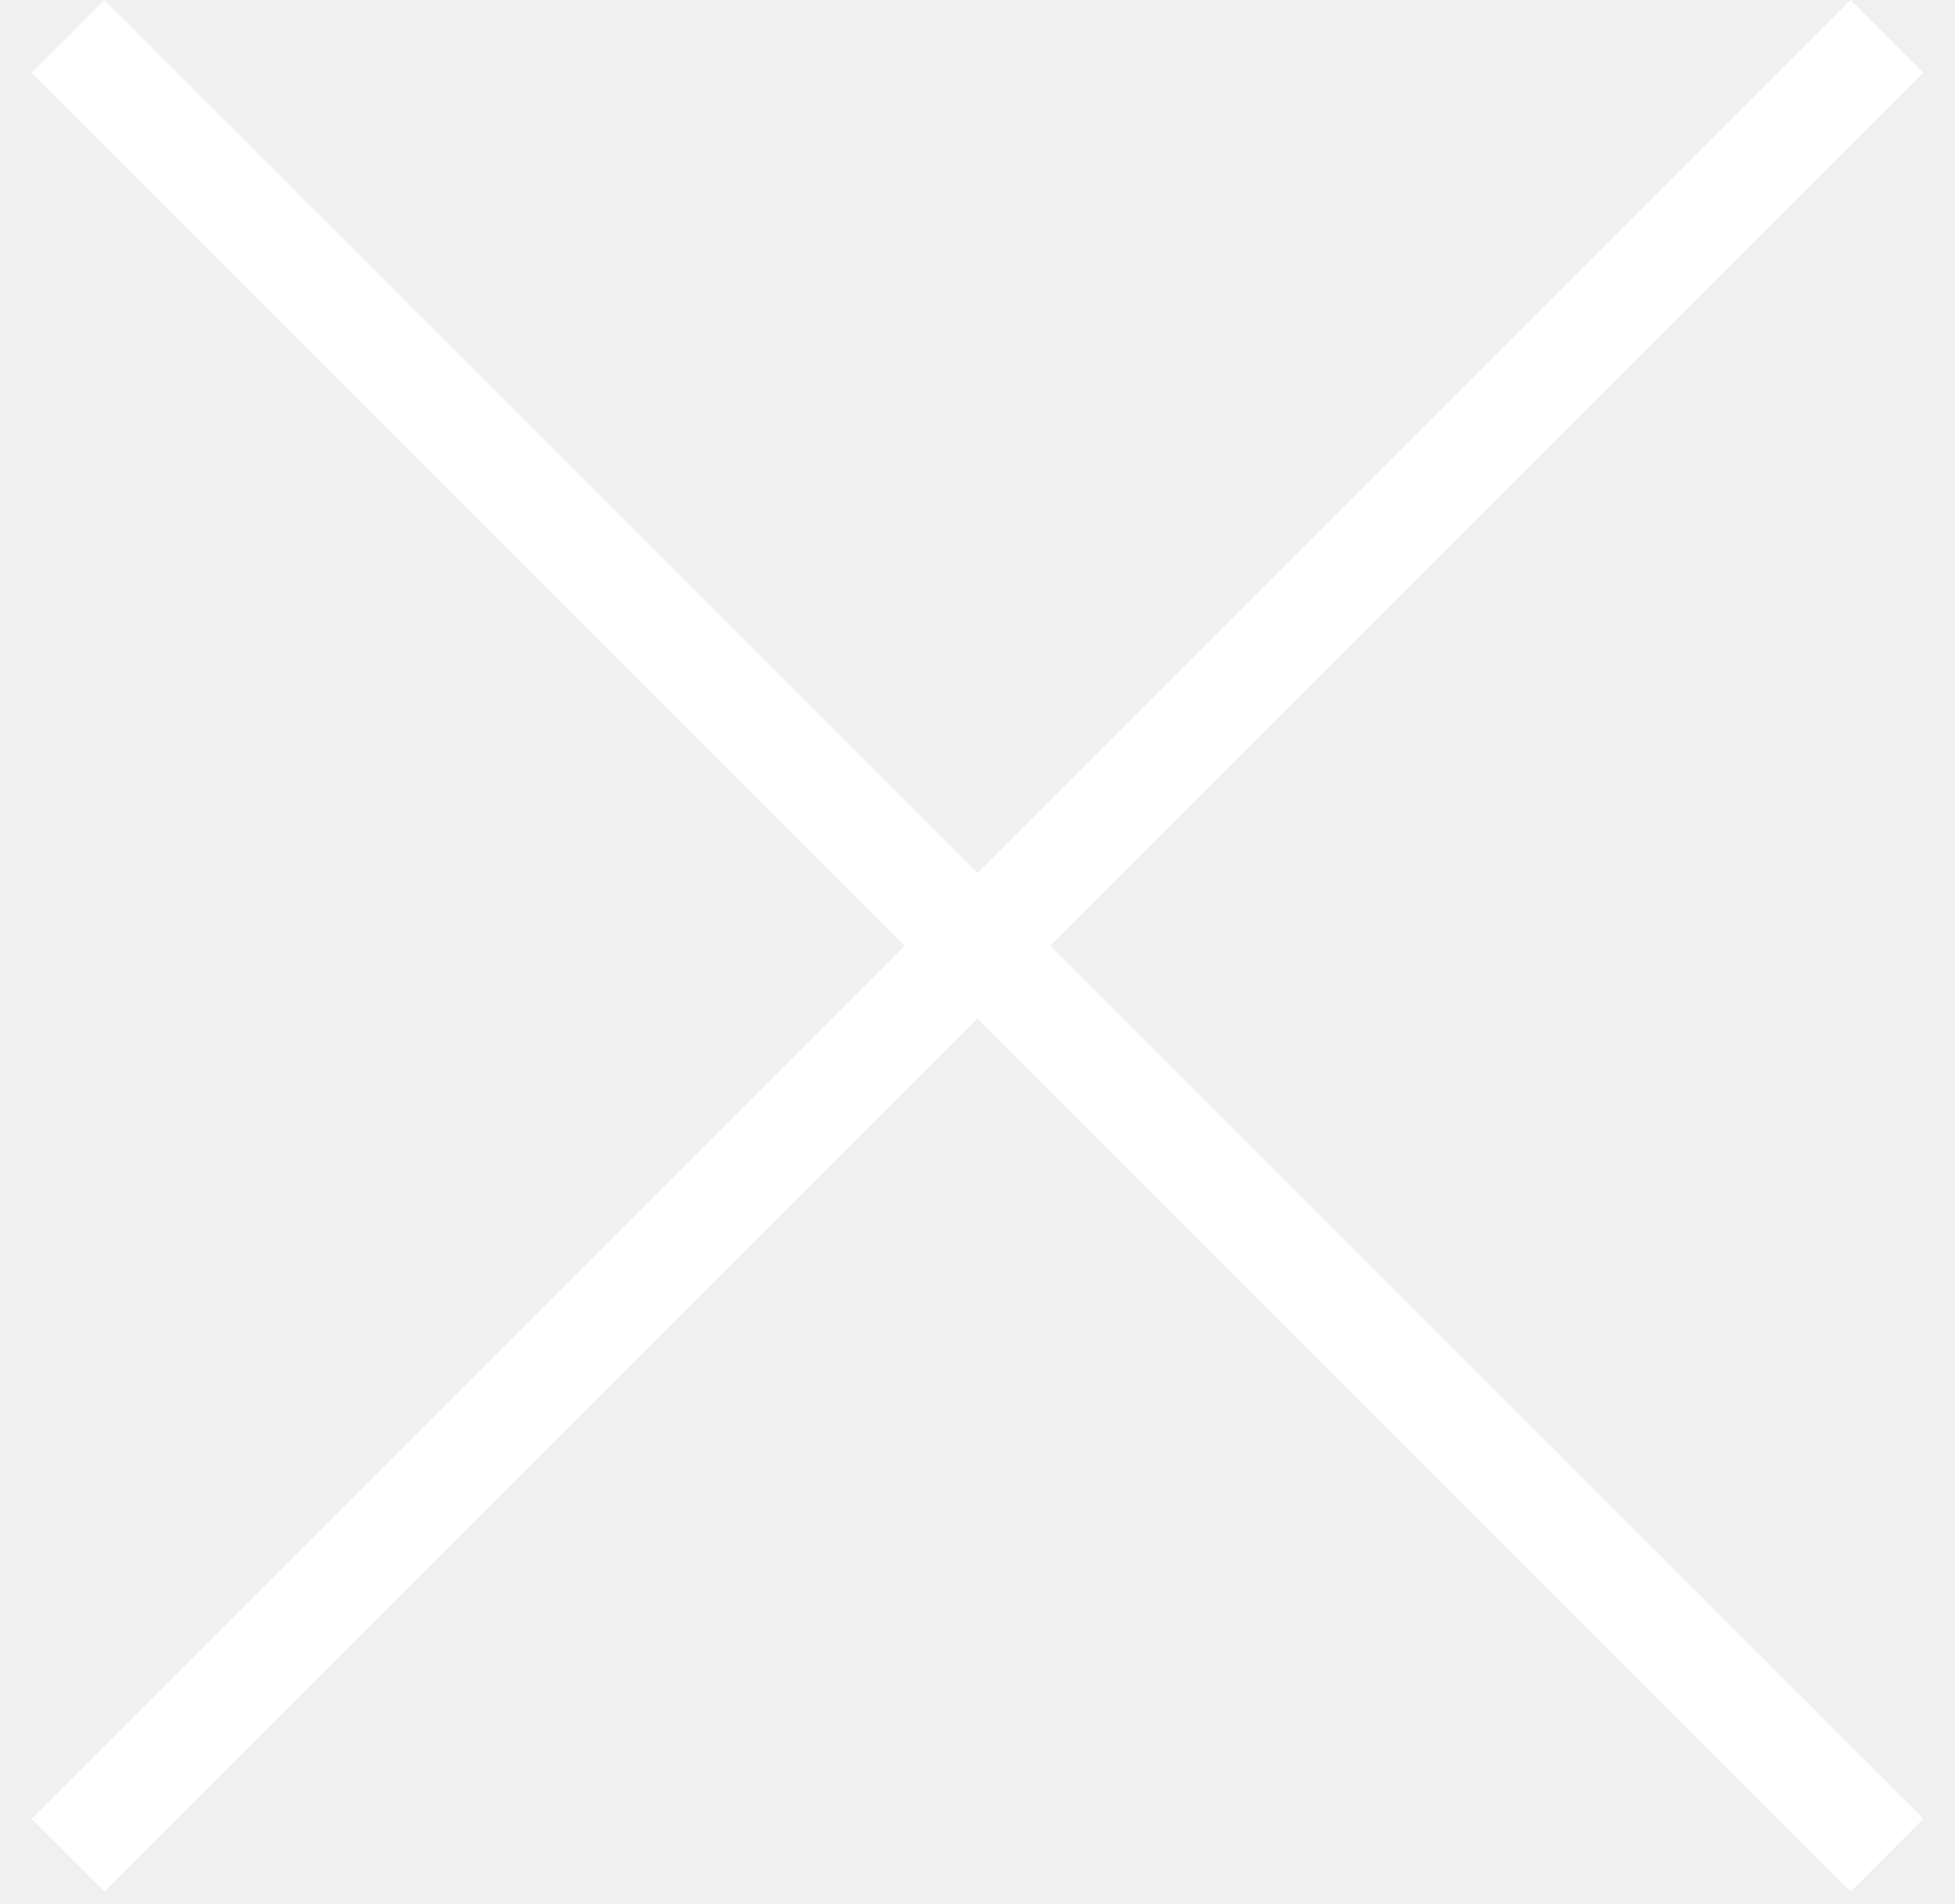
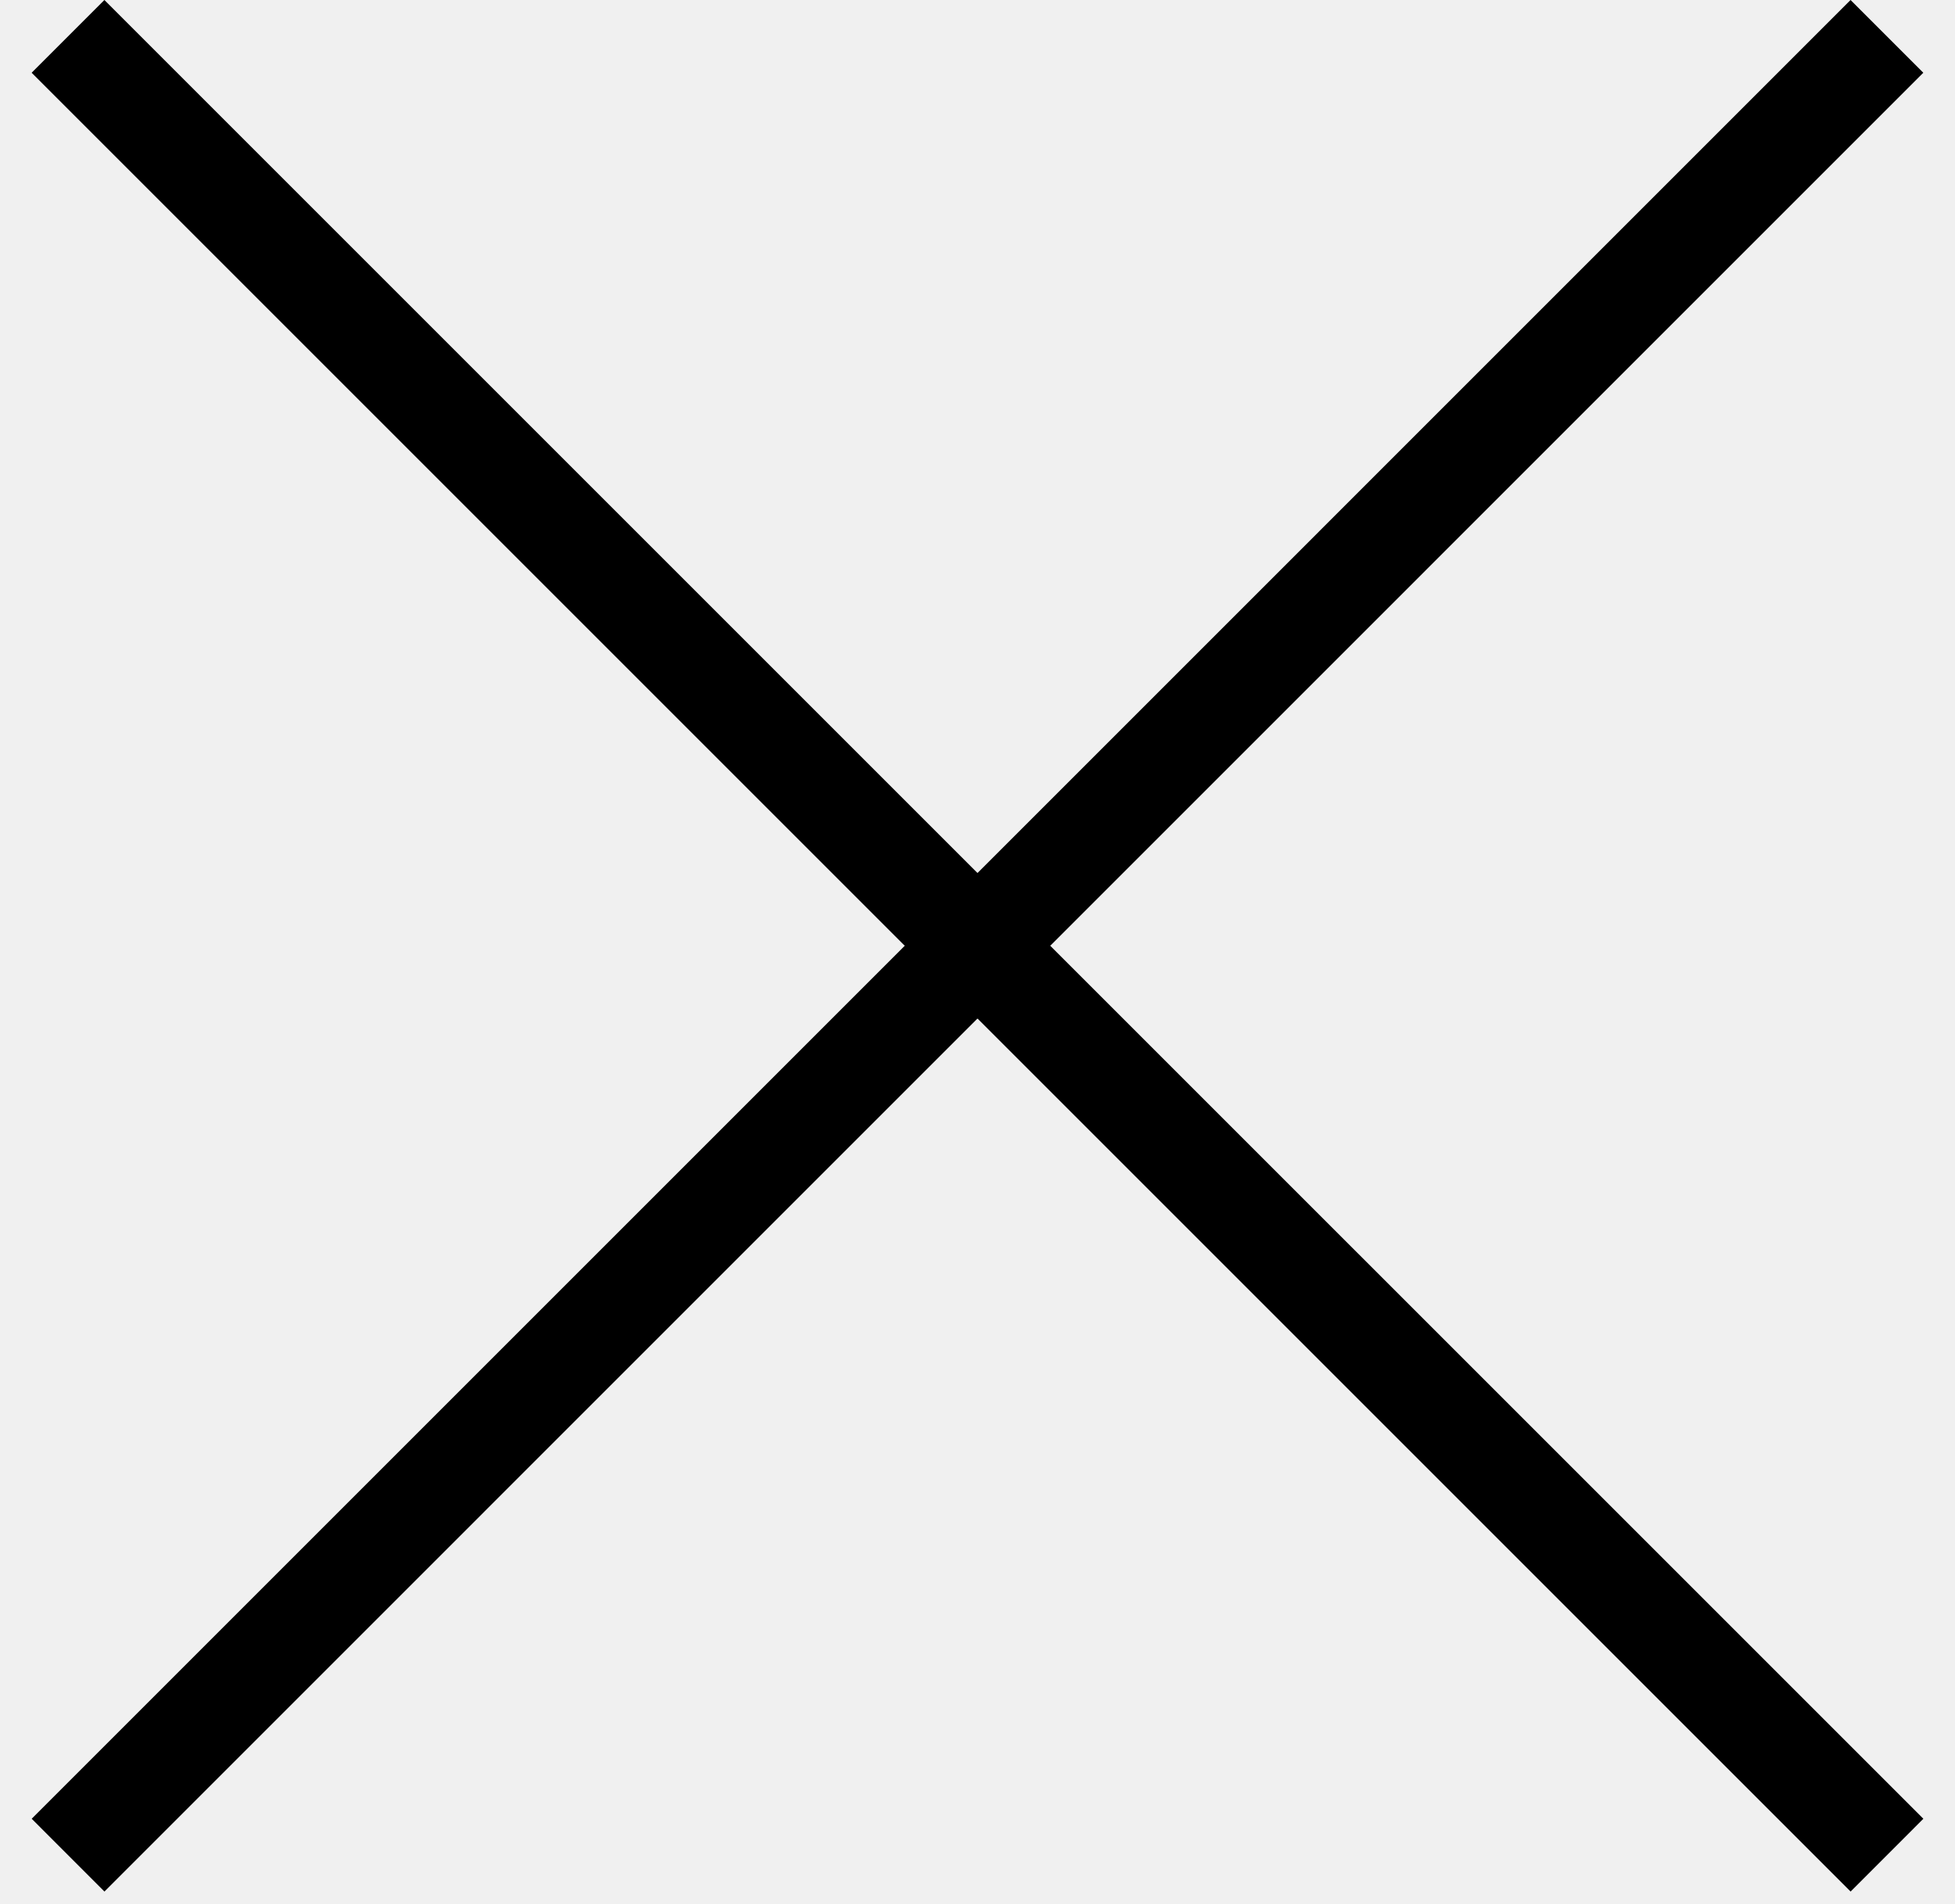
<svg xmlns="http://www.w3.org/2000/svg" fill="none" viewBox="0 0 38 37">
-   <path fill="#fff" d="M.616 35.355 35.97 0l1.414 1.414L2.03 36.77z" />
-   <path fill="#fff" d="M37.385 35.355 2.029 0 .615 1.414 35.971 36.77z" />
+   <path fill="currentColor" d="M.616 35.355 35.97 0l1.414 1.414L2.03 36.77z" />
+   <path fill="currentColor" d="M37.385 35.355 2.029 0 .615 1.414 35.971 36.77z" />
</svg>
